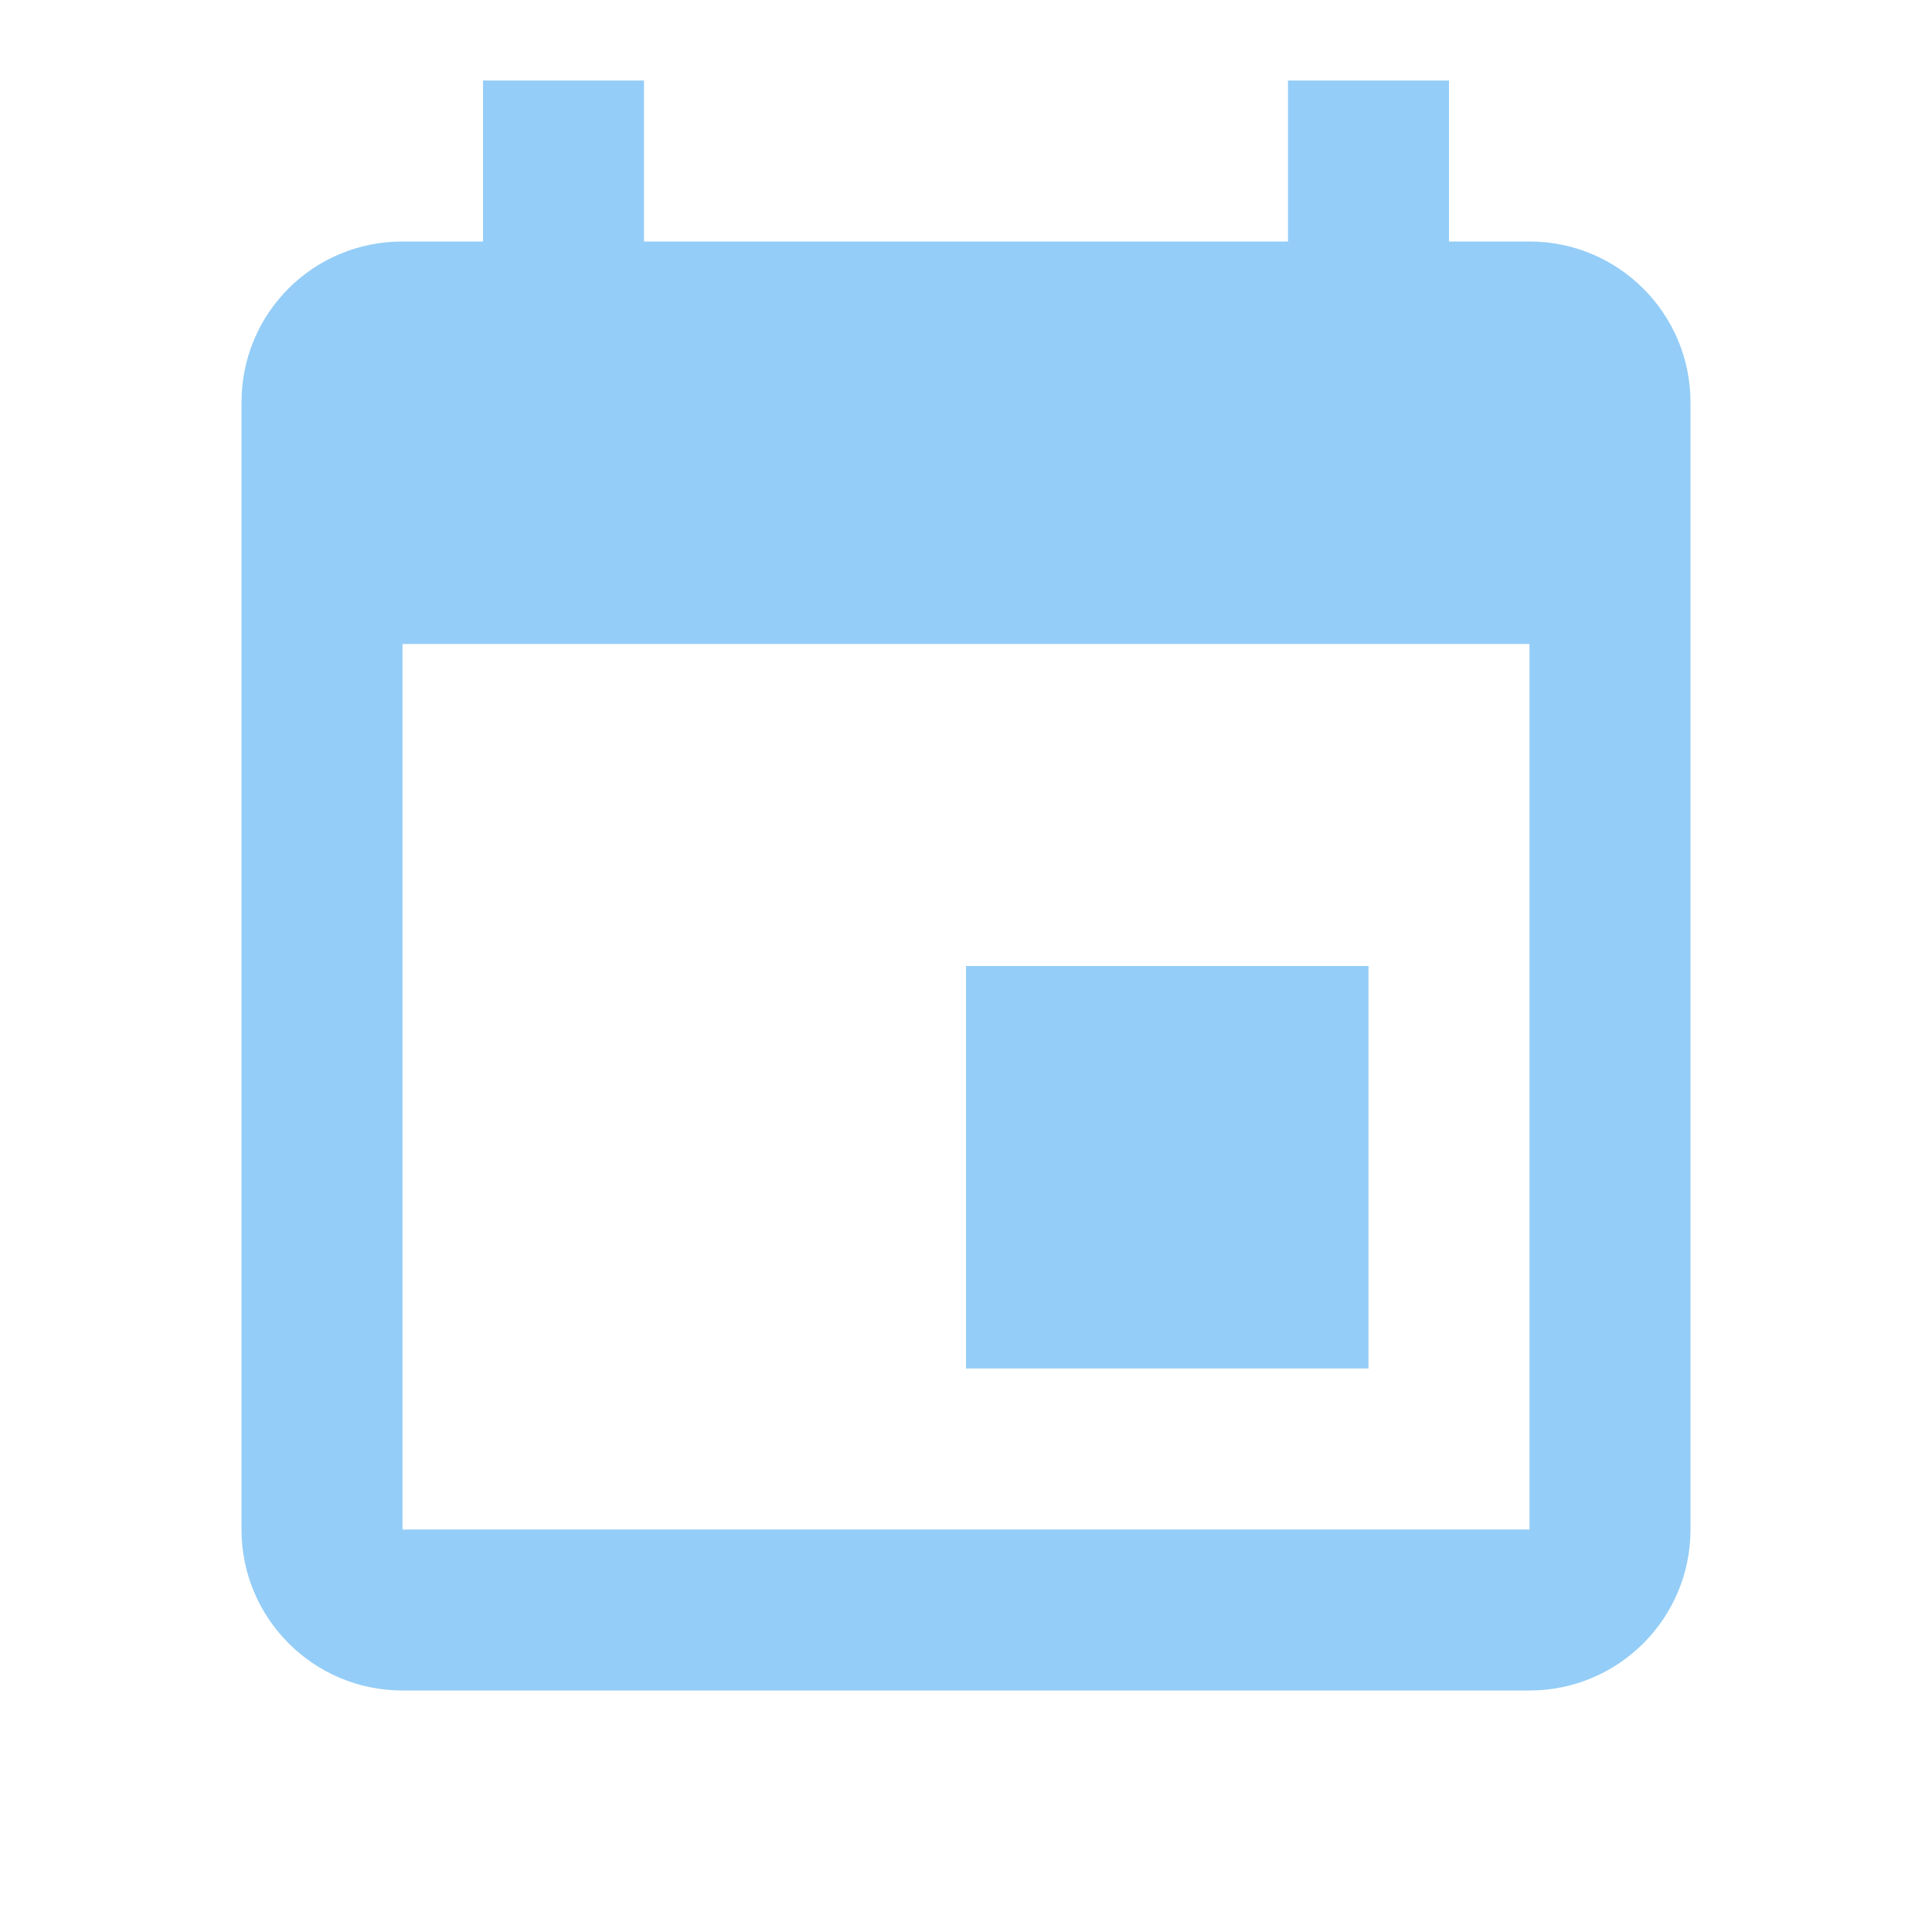
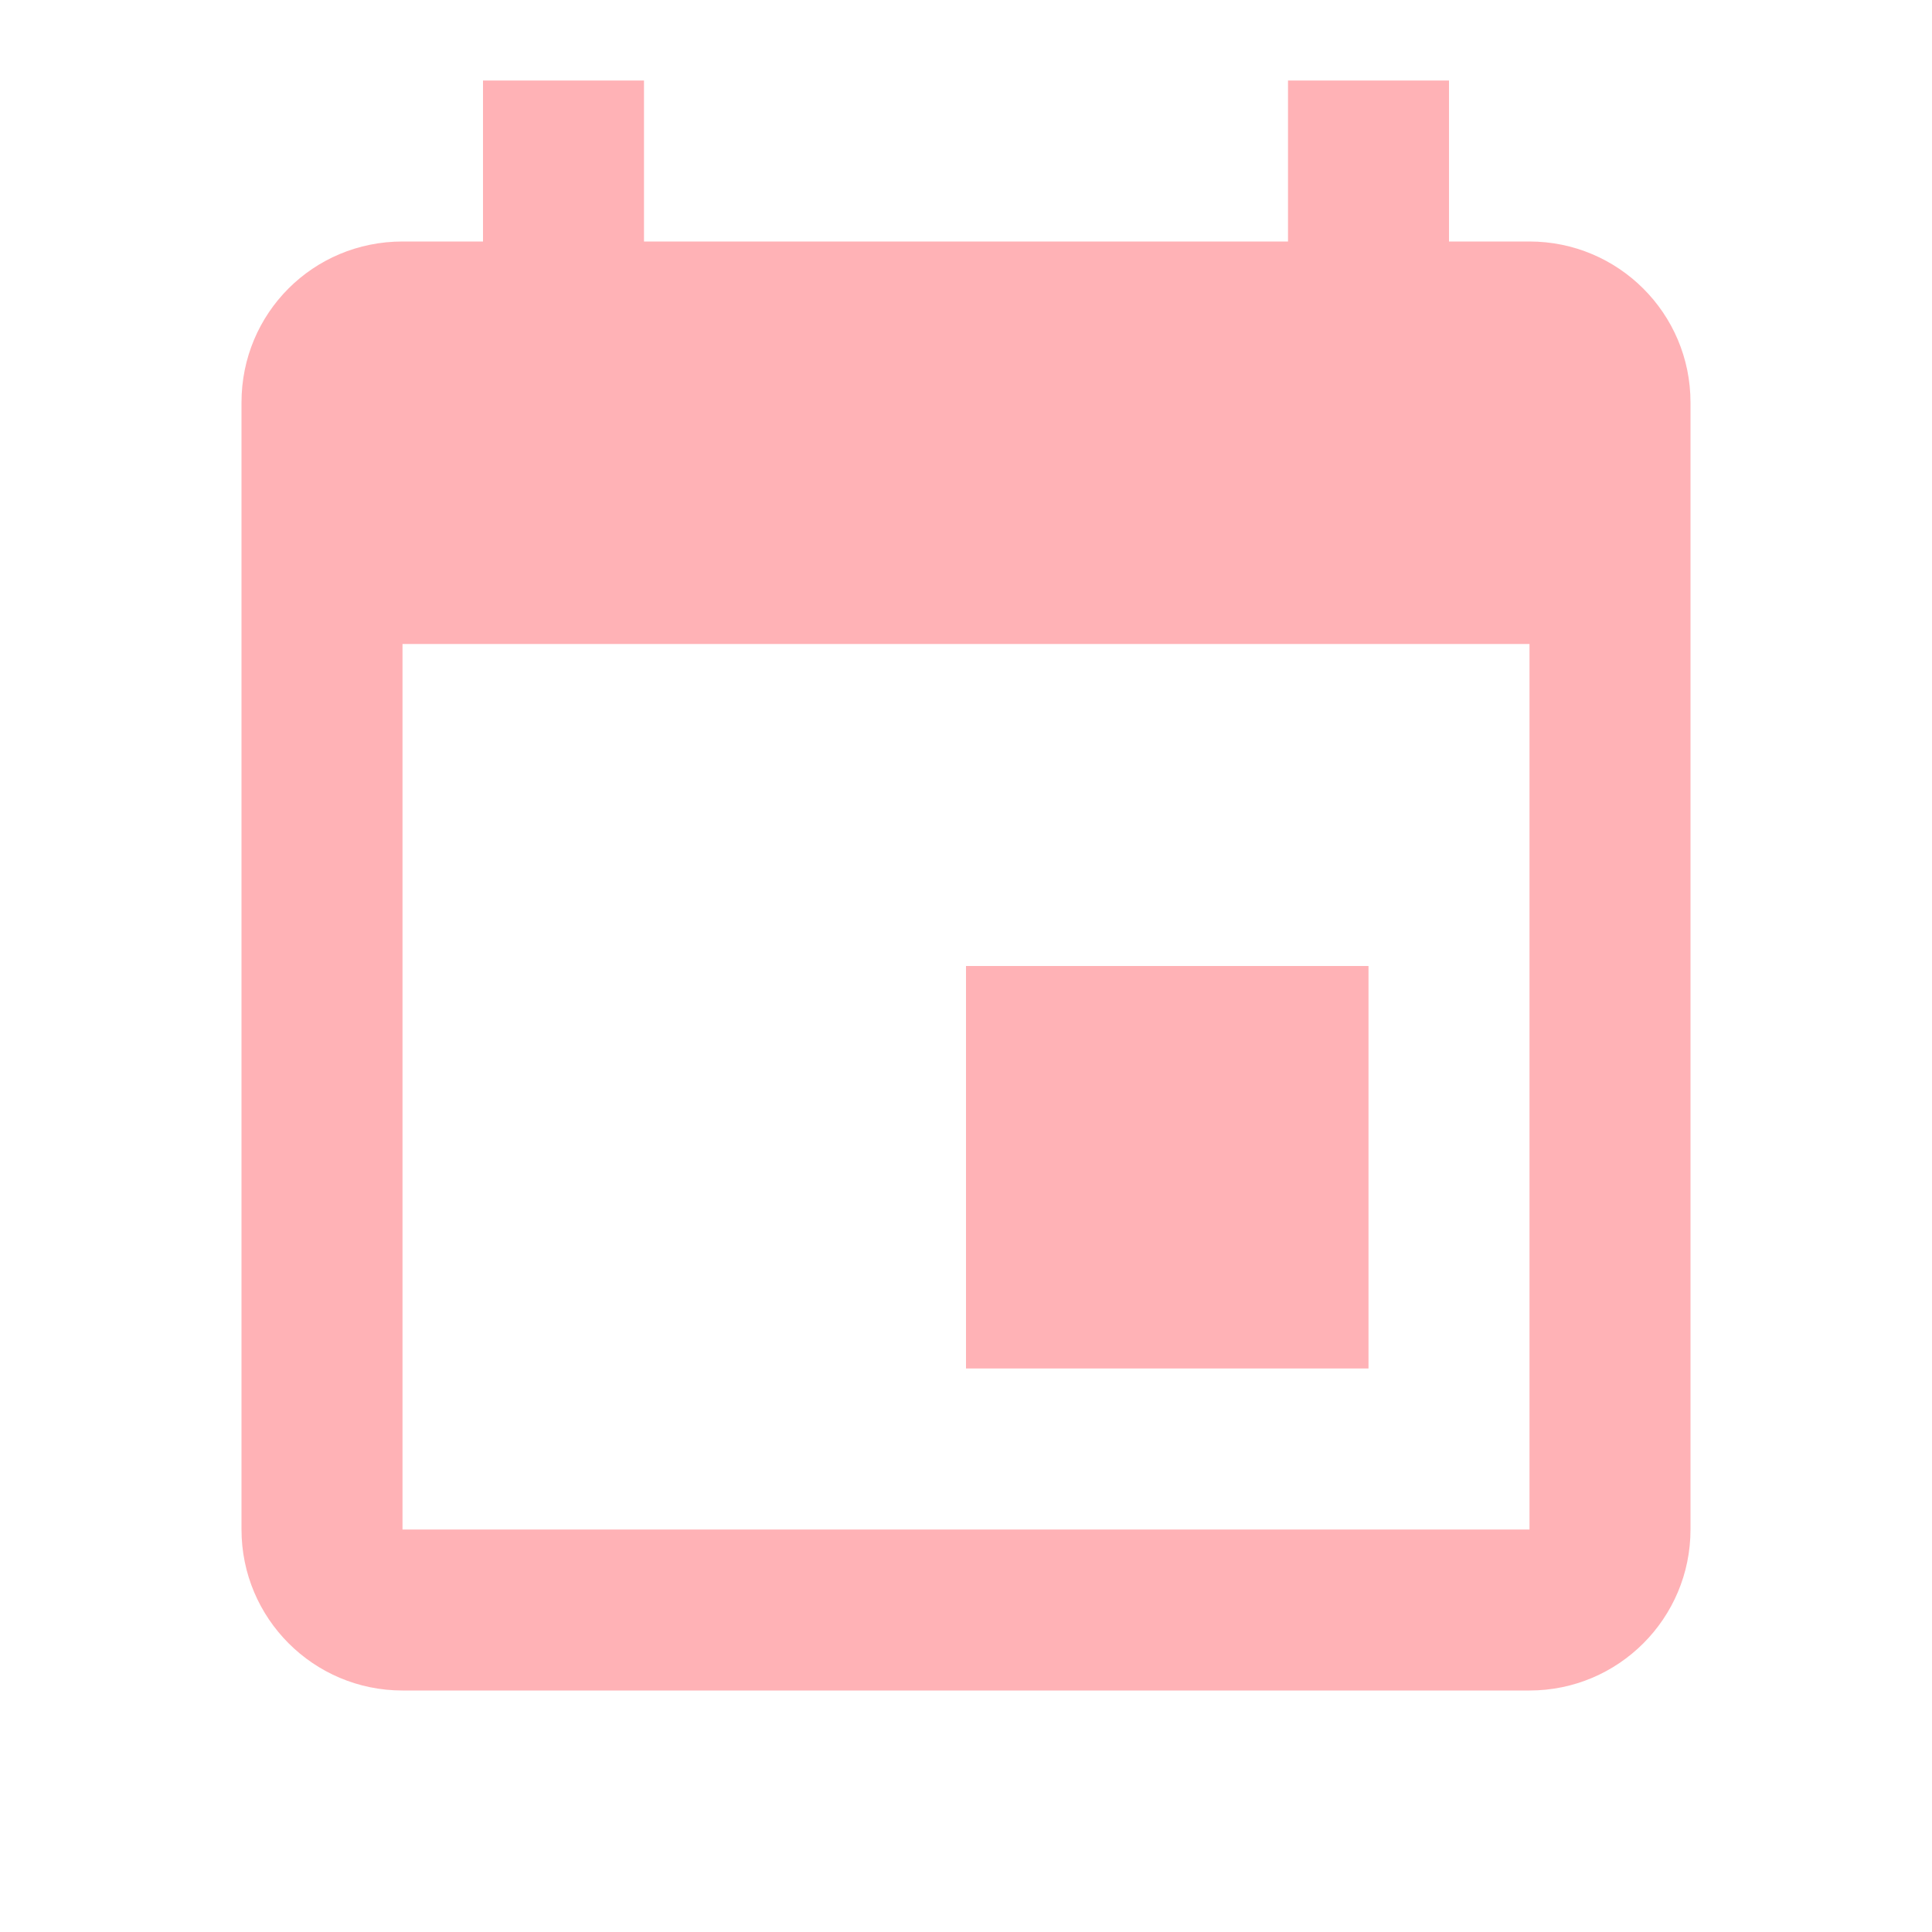
- <svg xmlns="http://www.w3.org/2000/svg" fill="#94CDF7" preserveAspectRatio="xMidYMid meet" id="mdi-calendar" viewBox="0 0 24 24">
+ <svg xmlns="http://www.w3.org/2000/svg" fill="#FFB2B6" preserveAspectRatio="xMidYMid meet" id="mdi-calendar" viewBox="0 0 24 24">
  <path d="M19,19H5V8H19M16,1V3H8V1H6V3H5C3.89,3 3,3.89 3,5V19A2,2 0 0,0 5,21H19A2,2 0 0,0 21,19V5C21,3.89 20.1,3 19,3H18V1M17,12H12V17H17V12Z" />
</svg>
